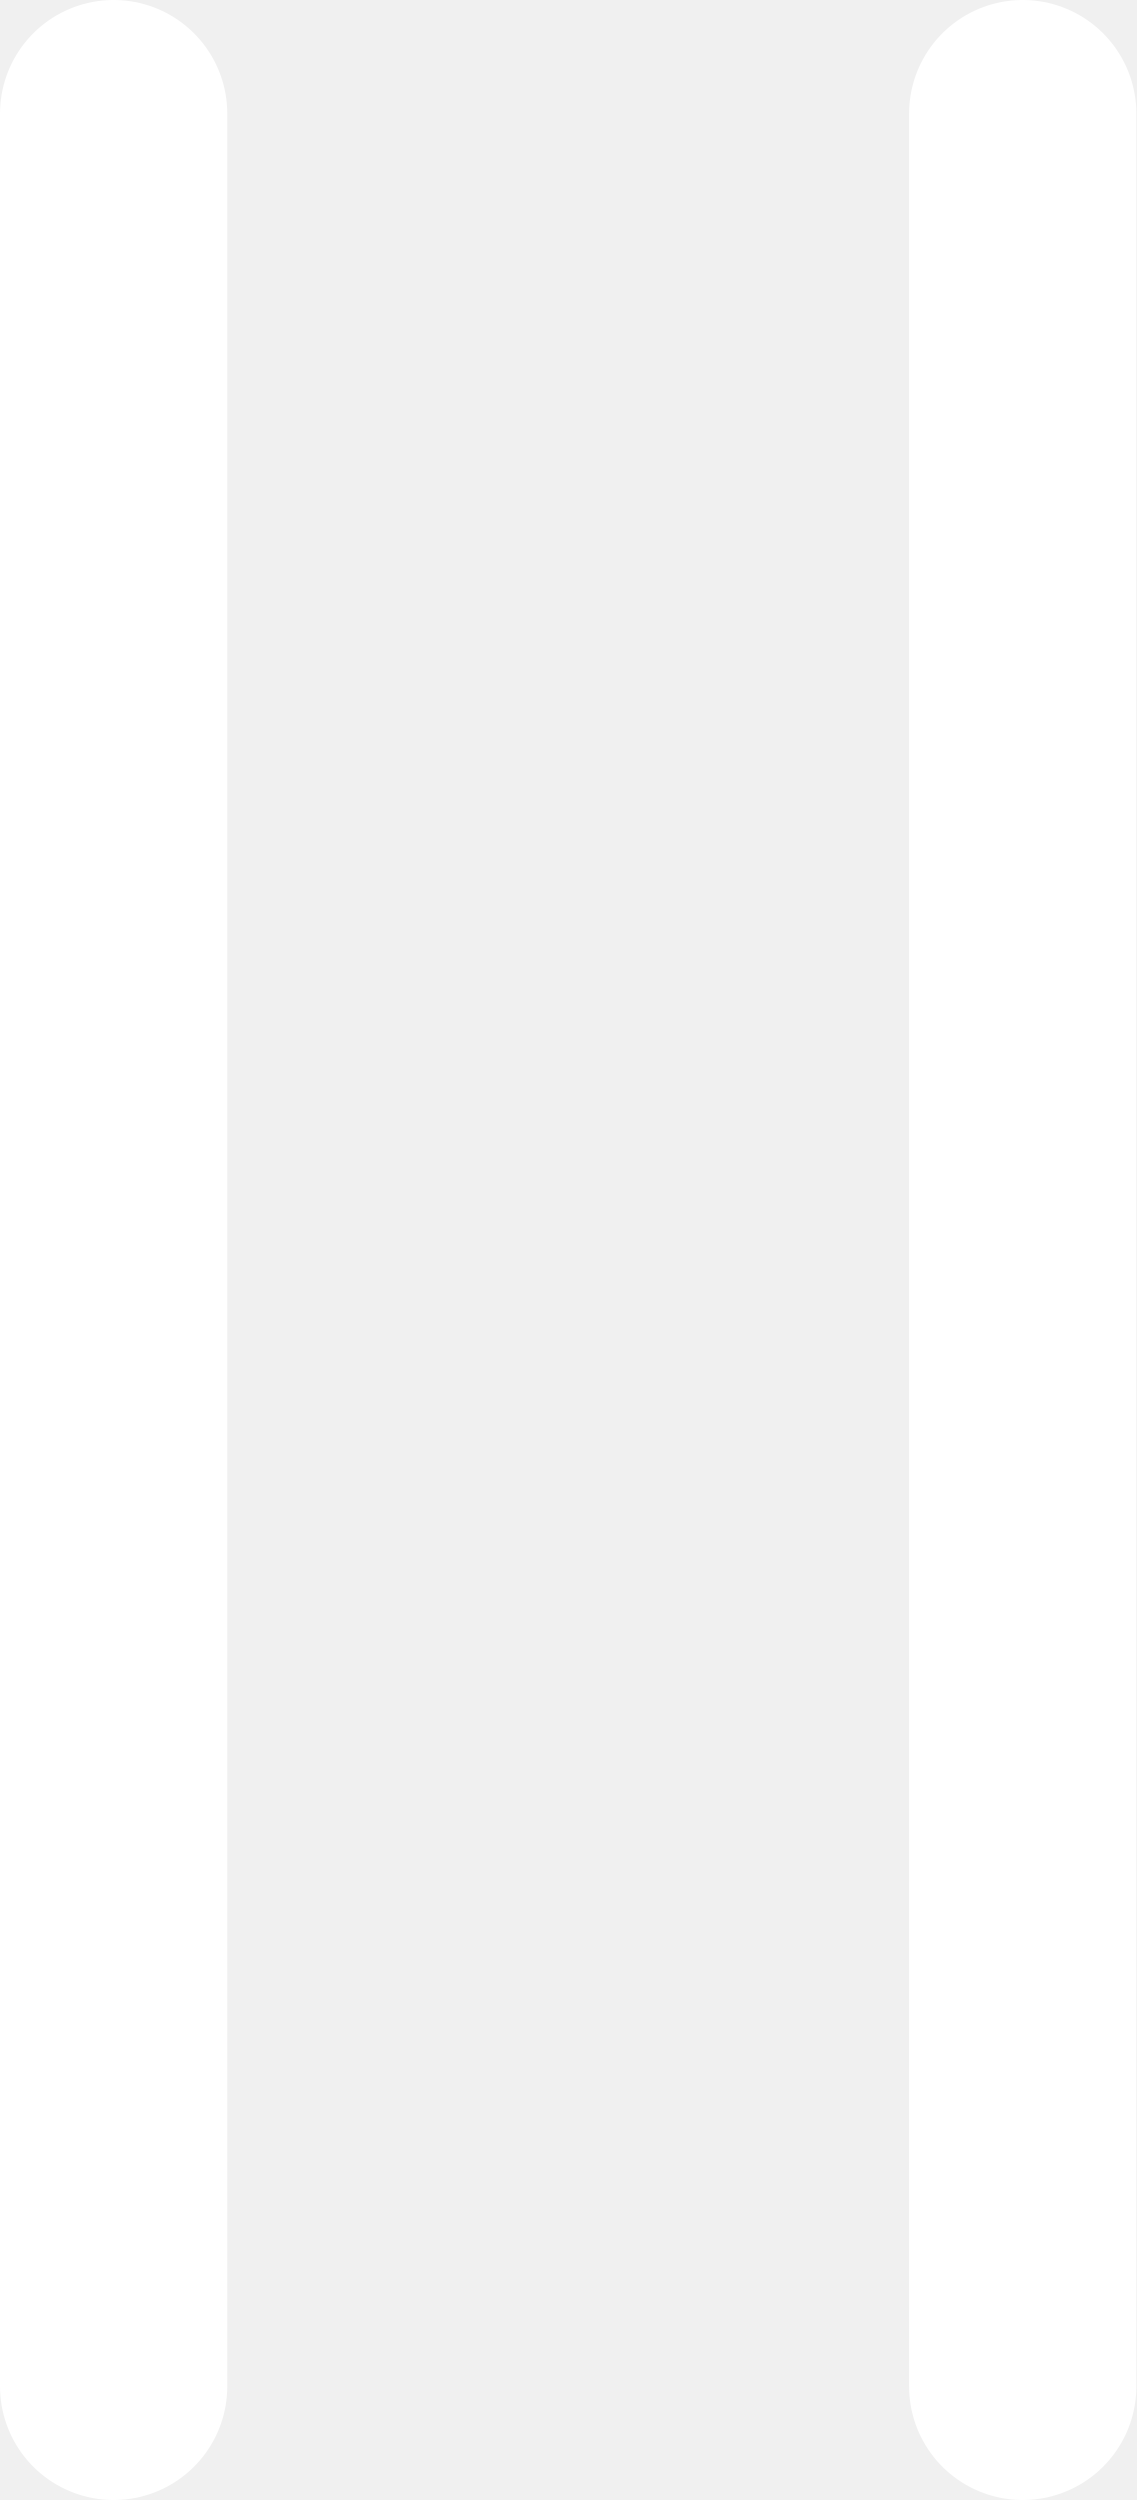
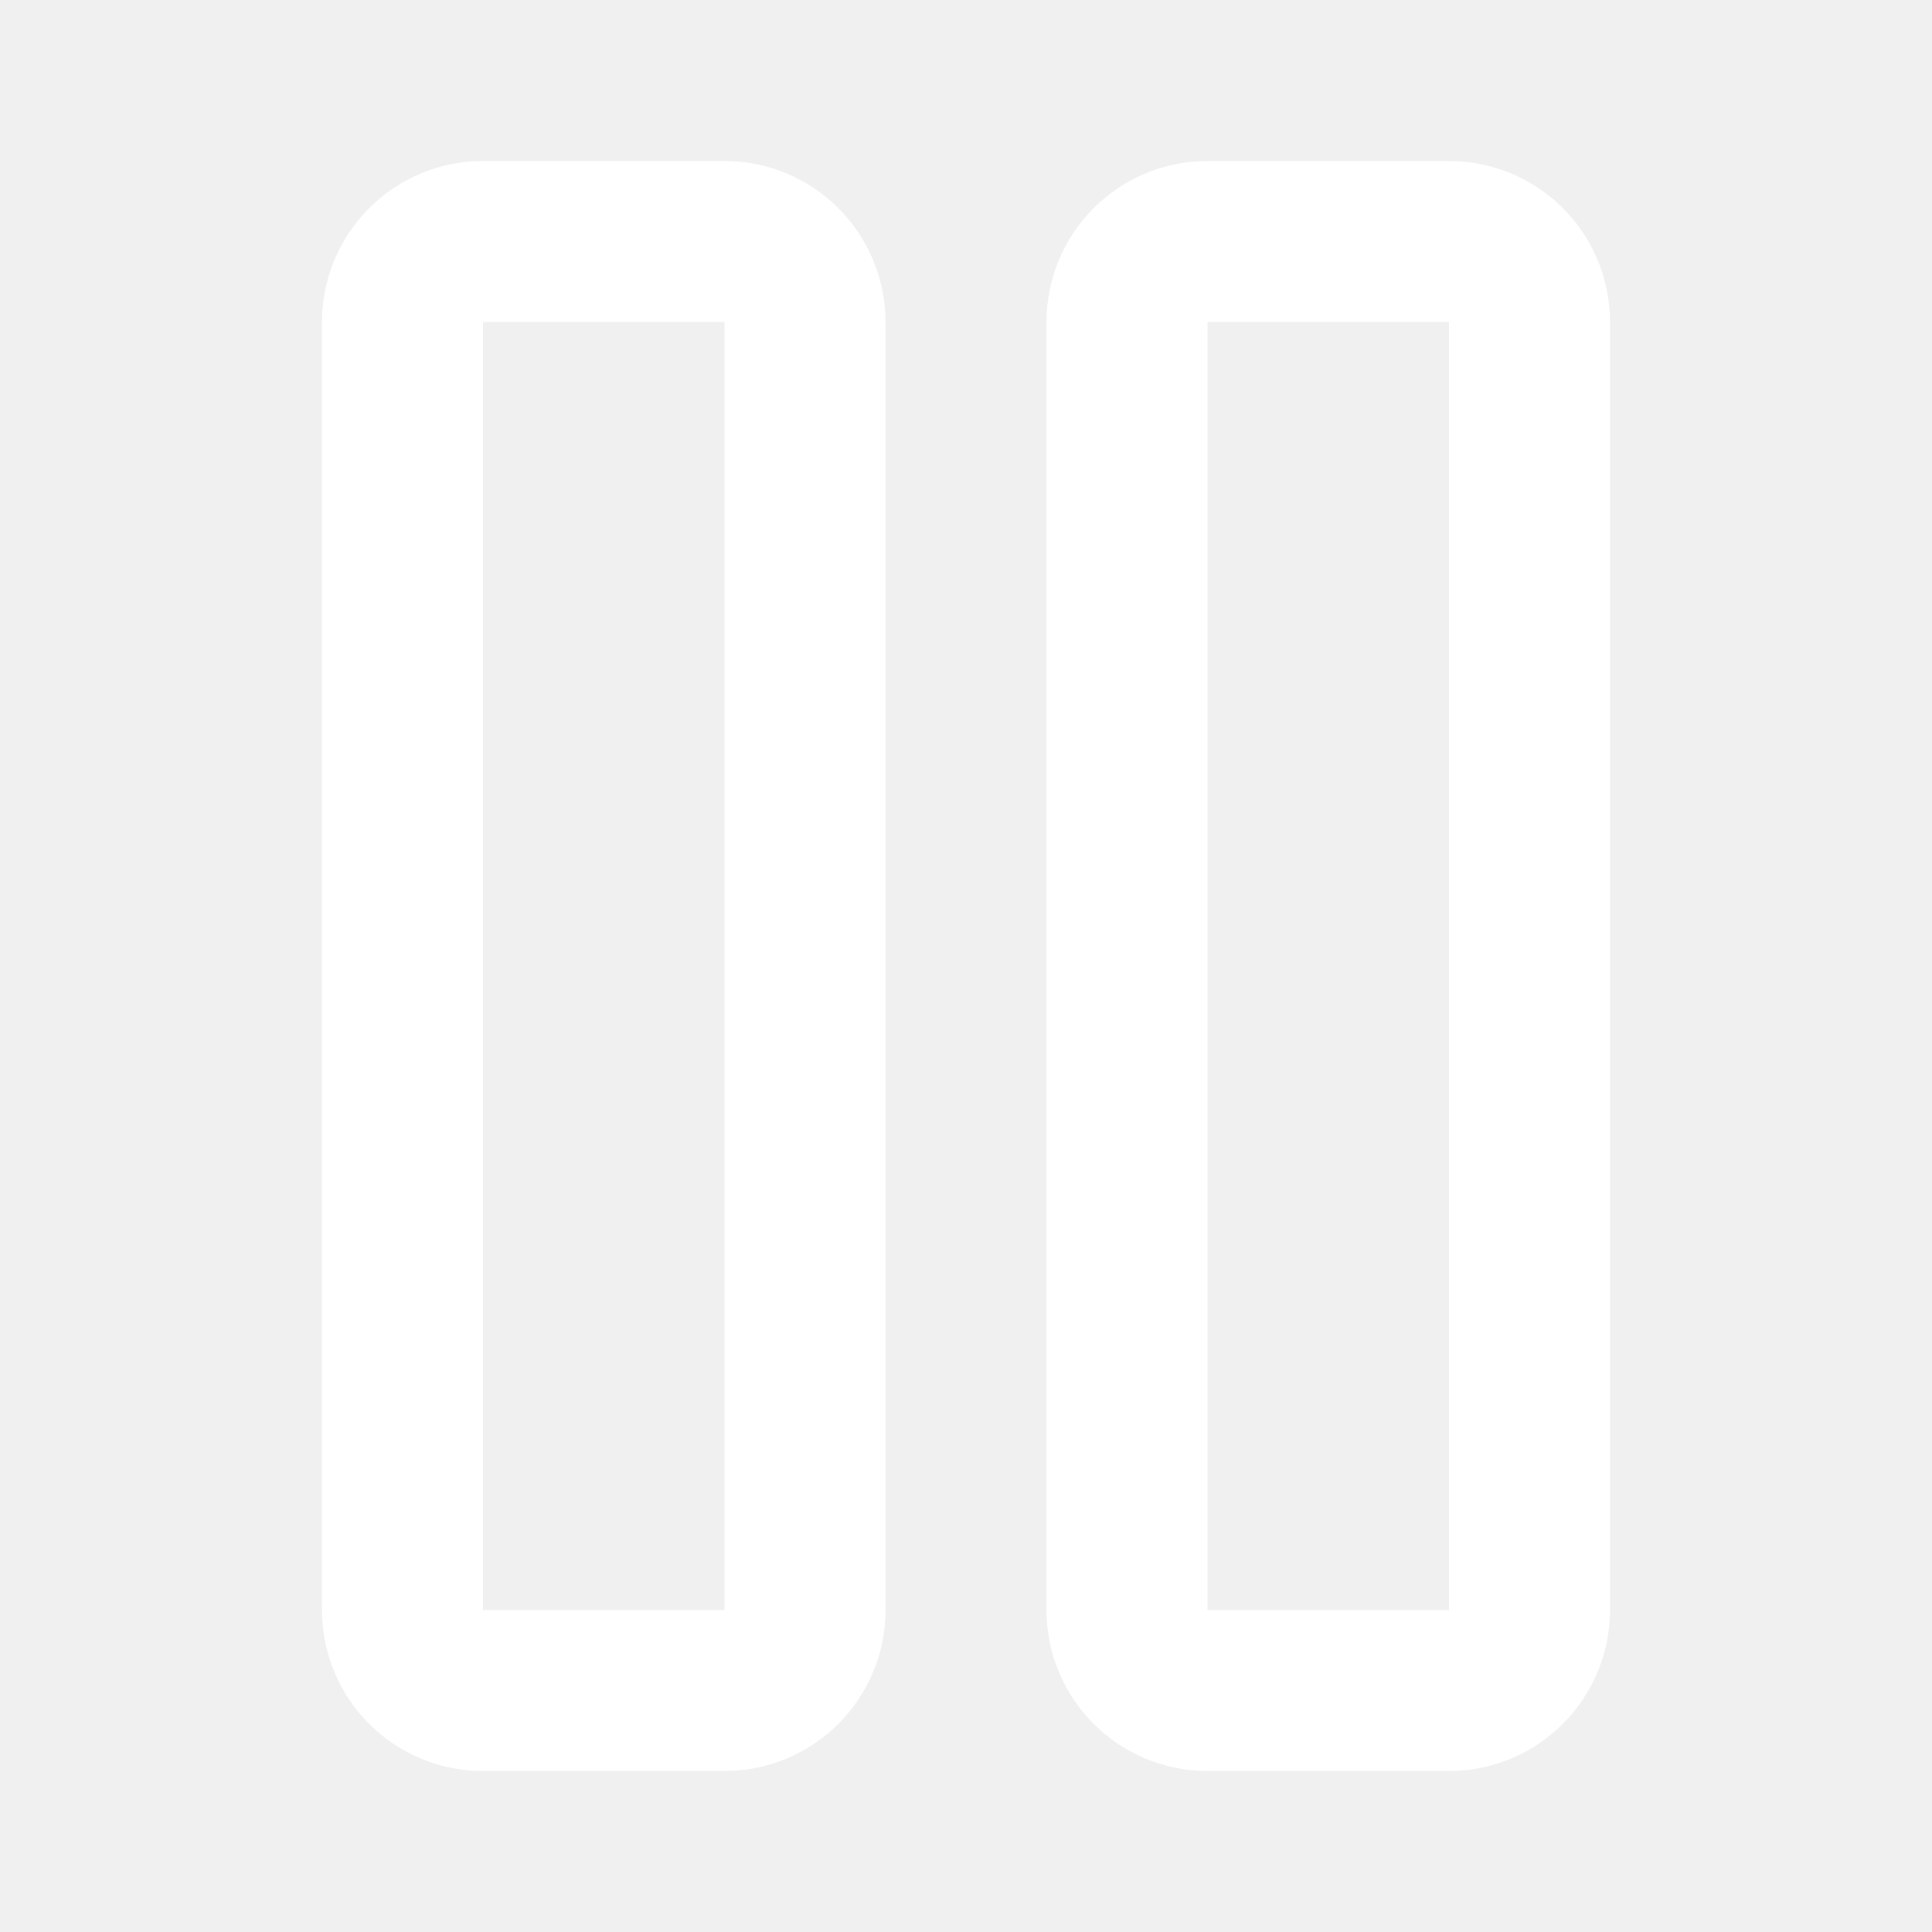
- <svg xmlns="http://www.w3.org/2000/svg" width="10" height="22" viewBox="0 0 10 22" version="1.1" id="svg1">
-   <defs id="defs1" />
-   <g id="layer4" style="display:inline" transform="translate(-11,-5)">
-     <path style="fill:none;stroke:#ffffff;stroke-width:2;stroke-linecap:round;stroke-linejoin:round;stroke-opacity:1" d="M 20,26 V 6" id="path7" />
-     <path style="fill:none;stroke:#ffffff;stroke-width:2;stroke-linecap:round;stroke-linejoin:round;stroke-opacity:1" d="M 12,6 V 26" id="path8" />
-   </g>
+ <svg xmlns="http://www.w3.org/2000/svg" width="24" height="24" viewBox="0 0 24 24" fill="none" stroke="#ffffff" stroke-width="2" stroke-linecap="round" stroke-linejoin="round" class="lucide lucide-pause preview-icon">
+   <rect x="14" y="3" width="5" height="18" rx="1" />
+   <rect x="5" y="3" width="5" height="18" rx="1" />
</svg>
